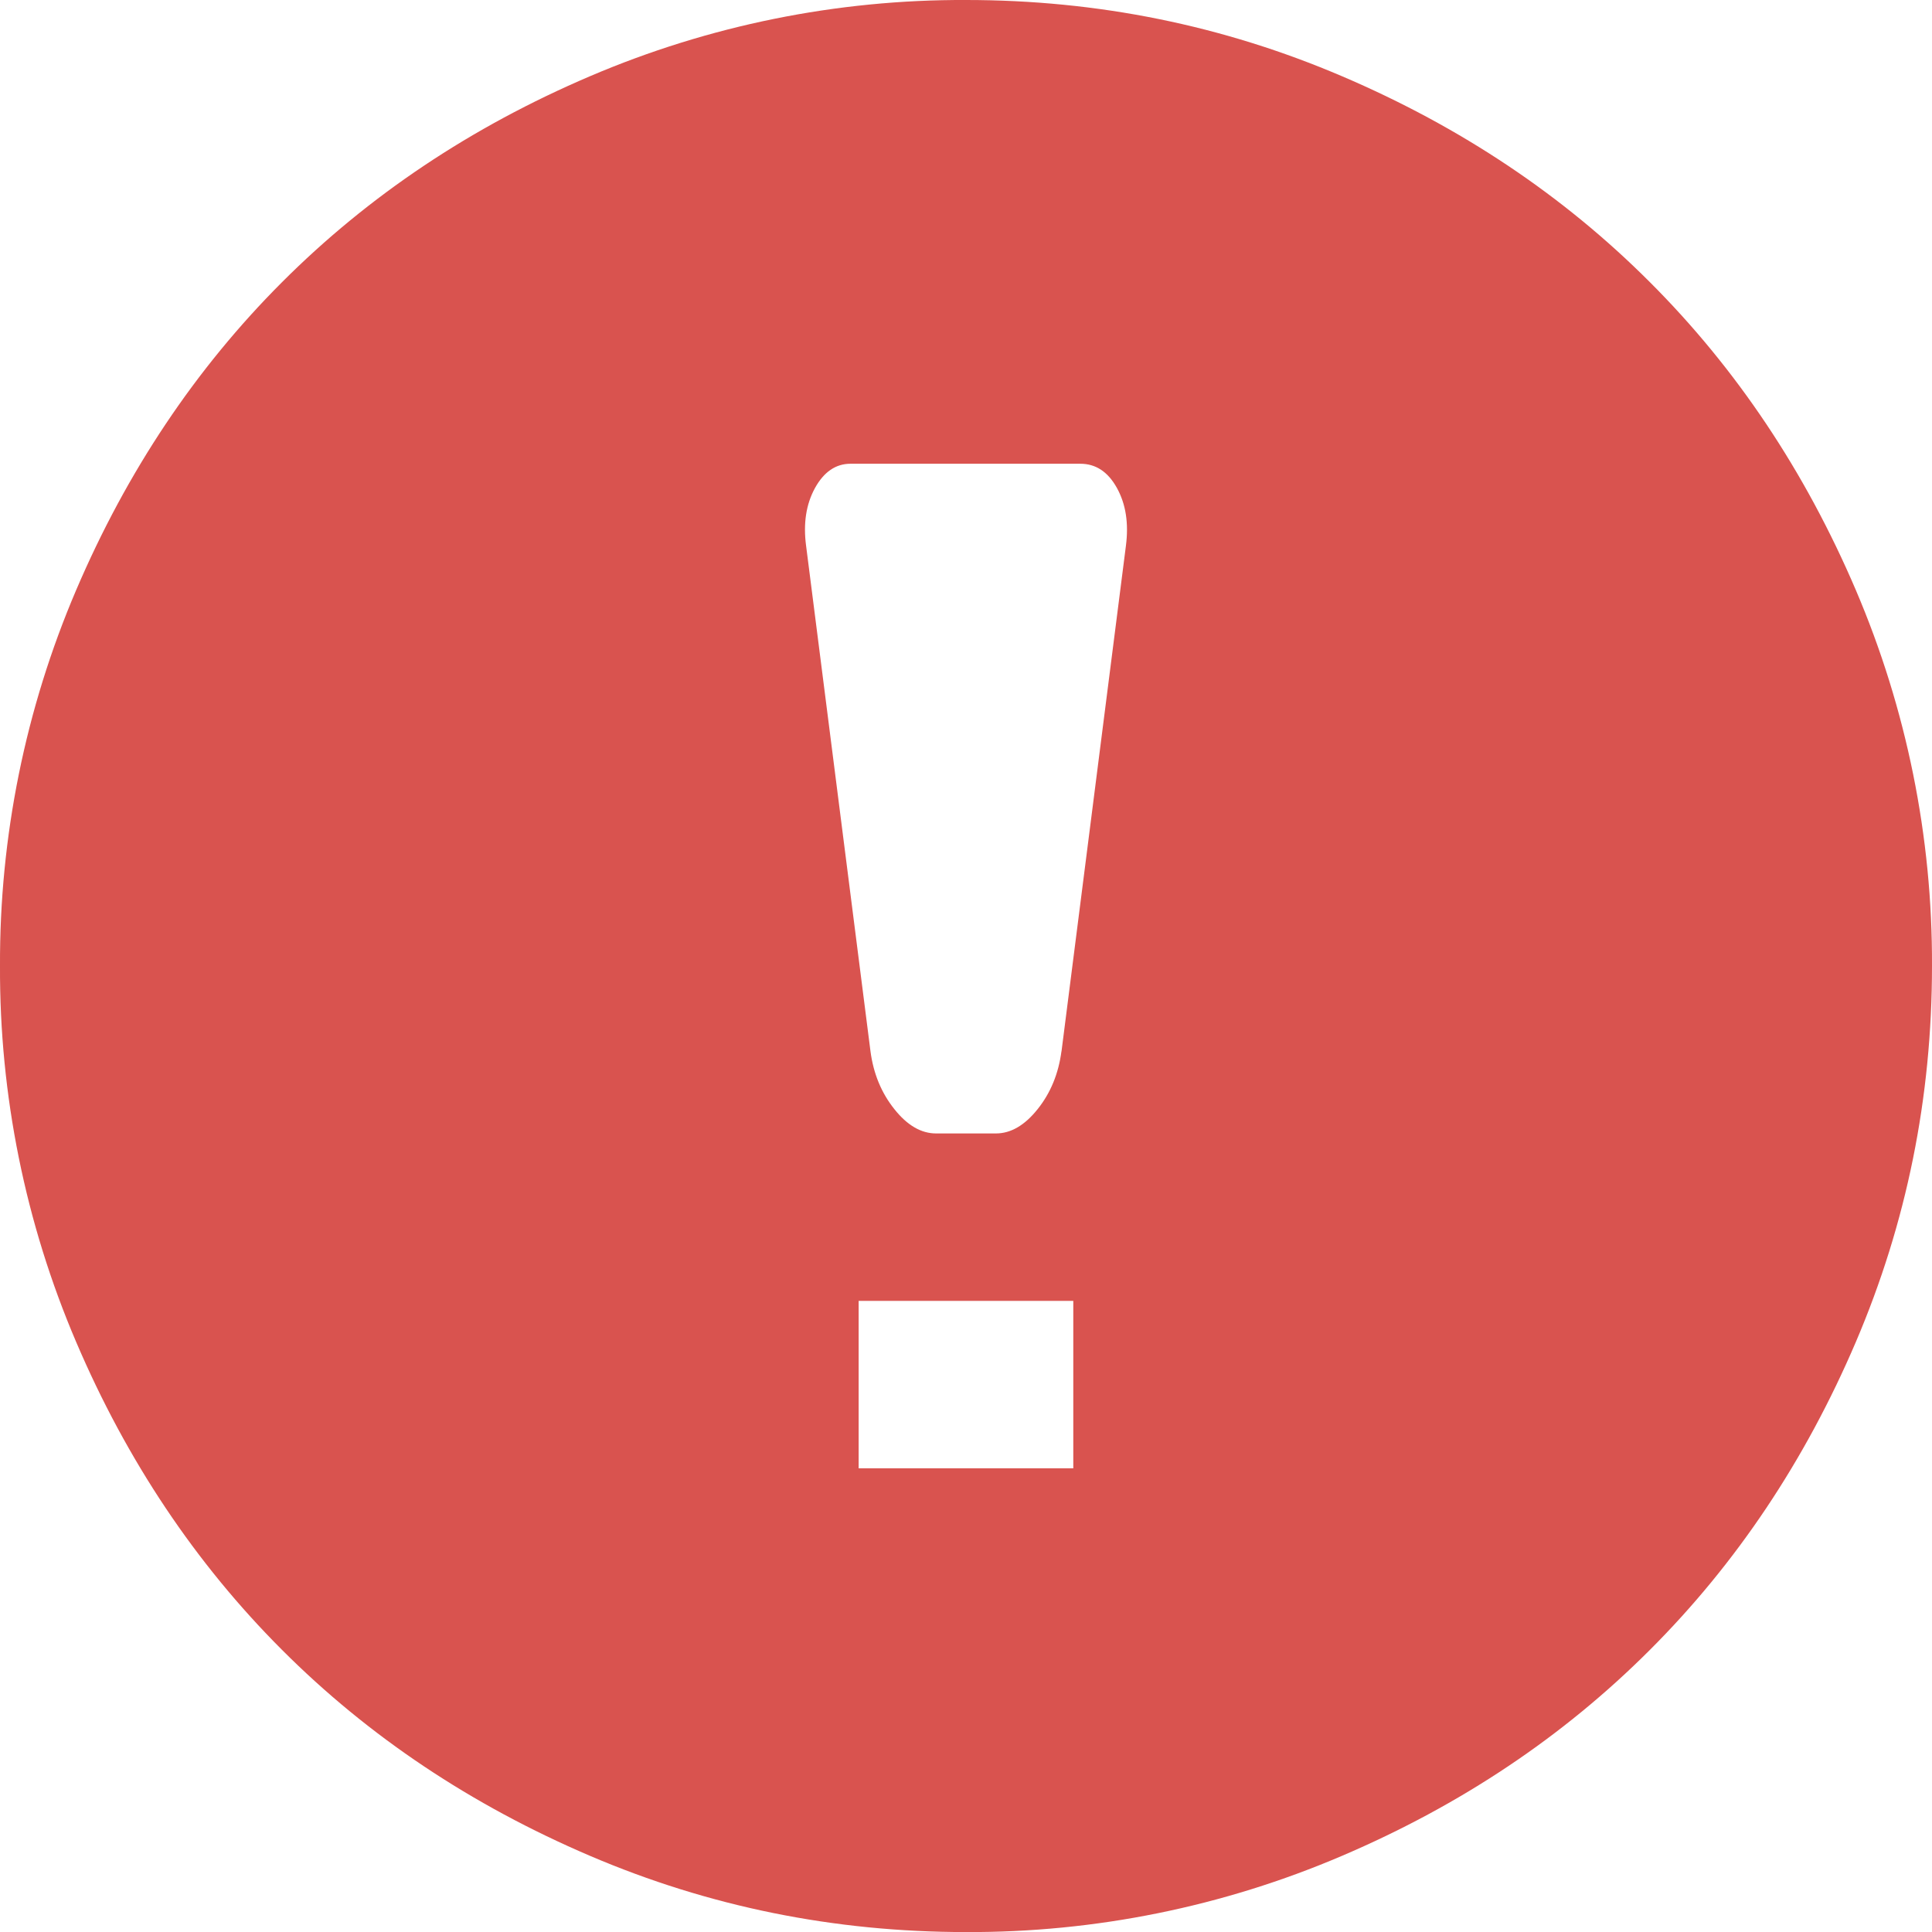
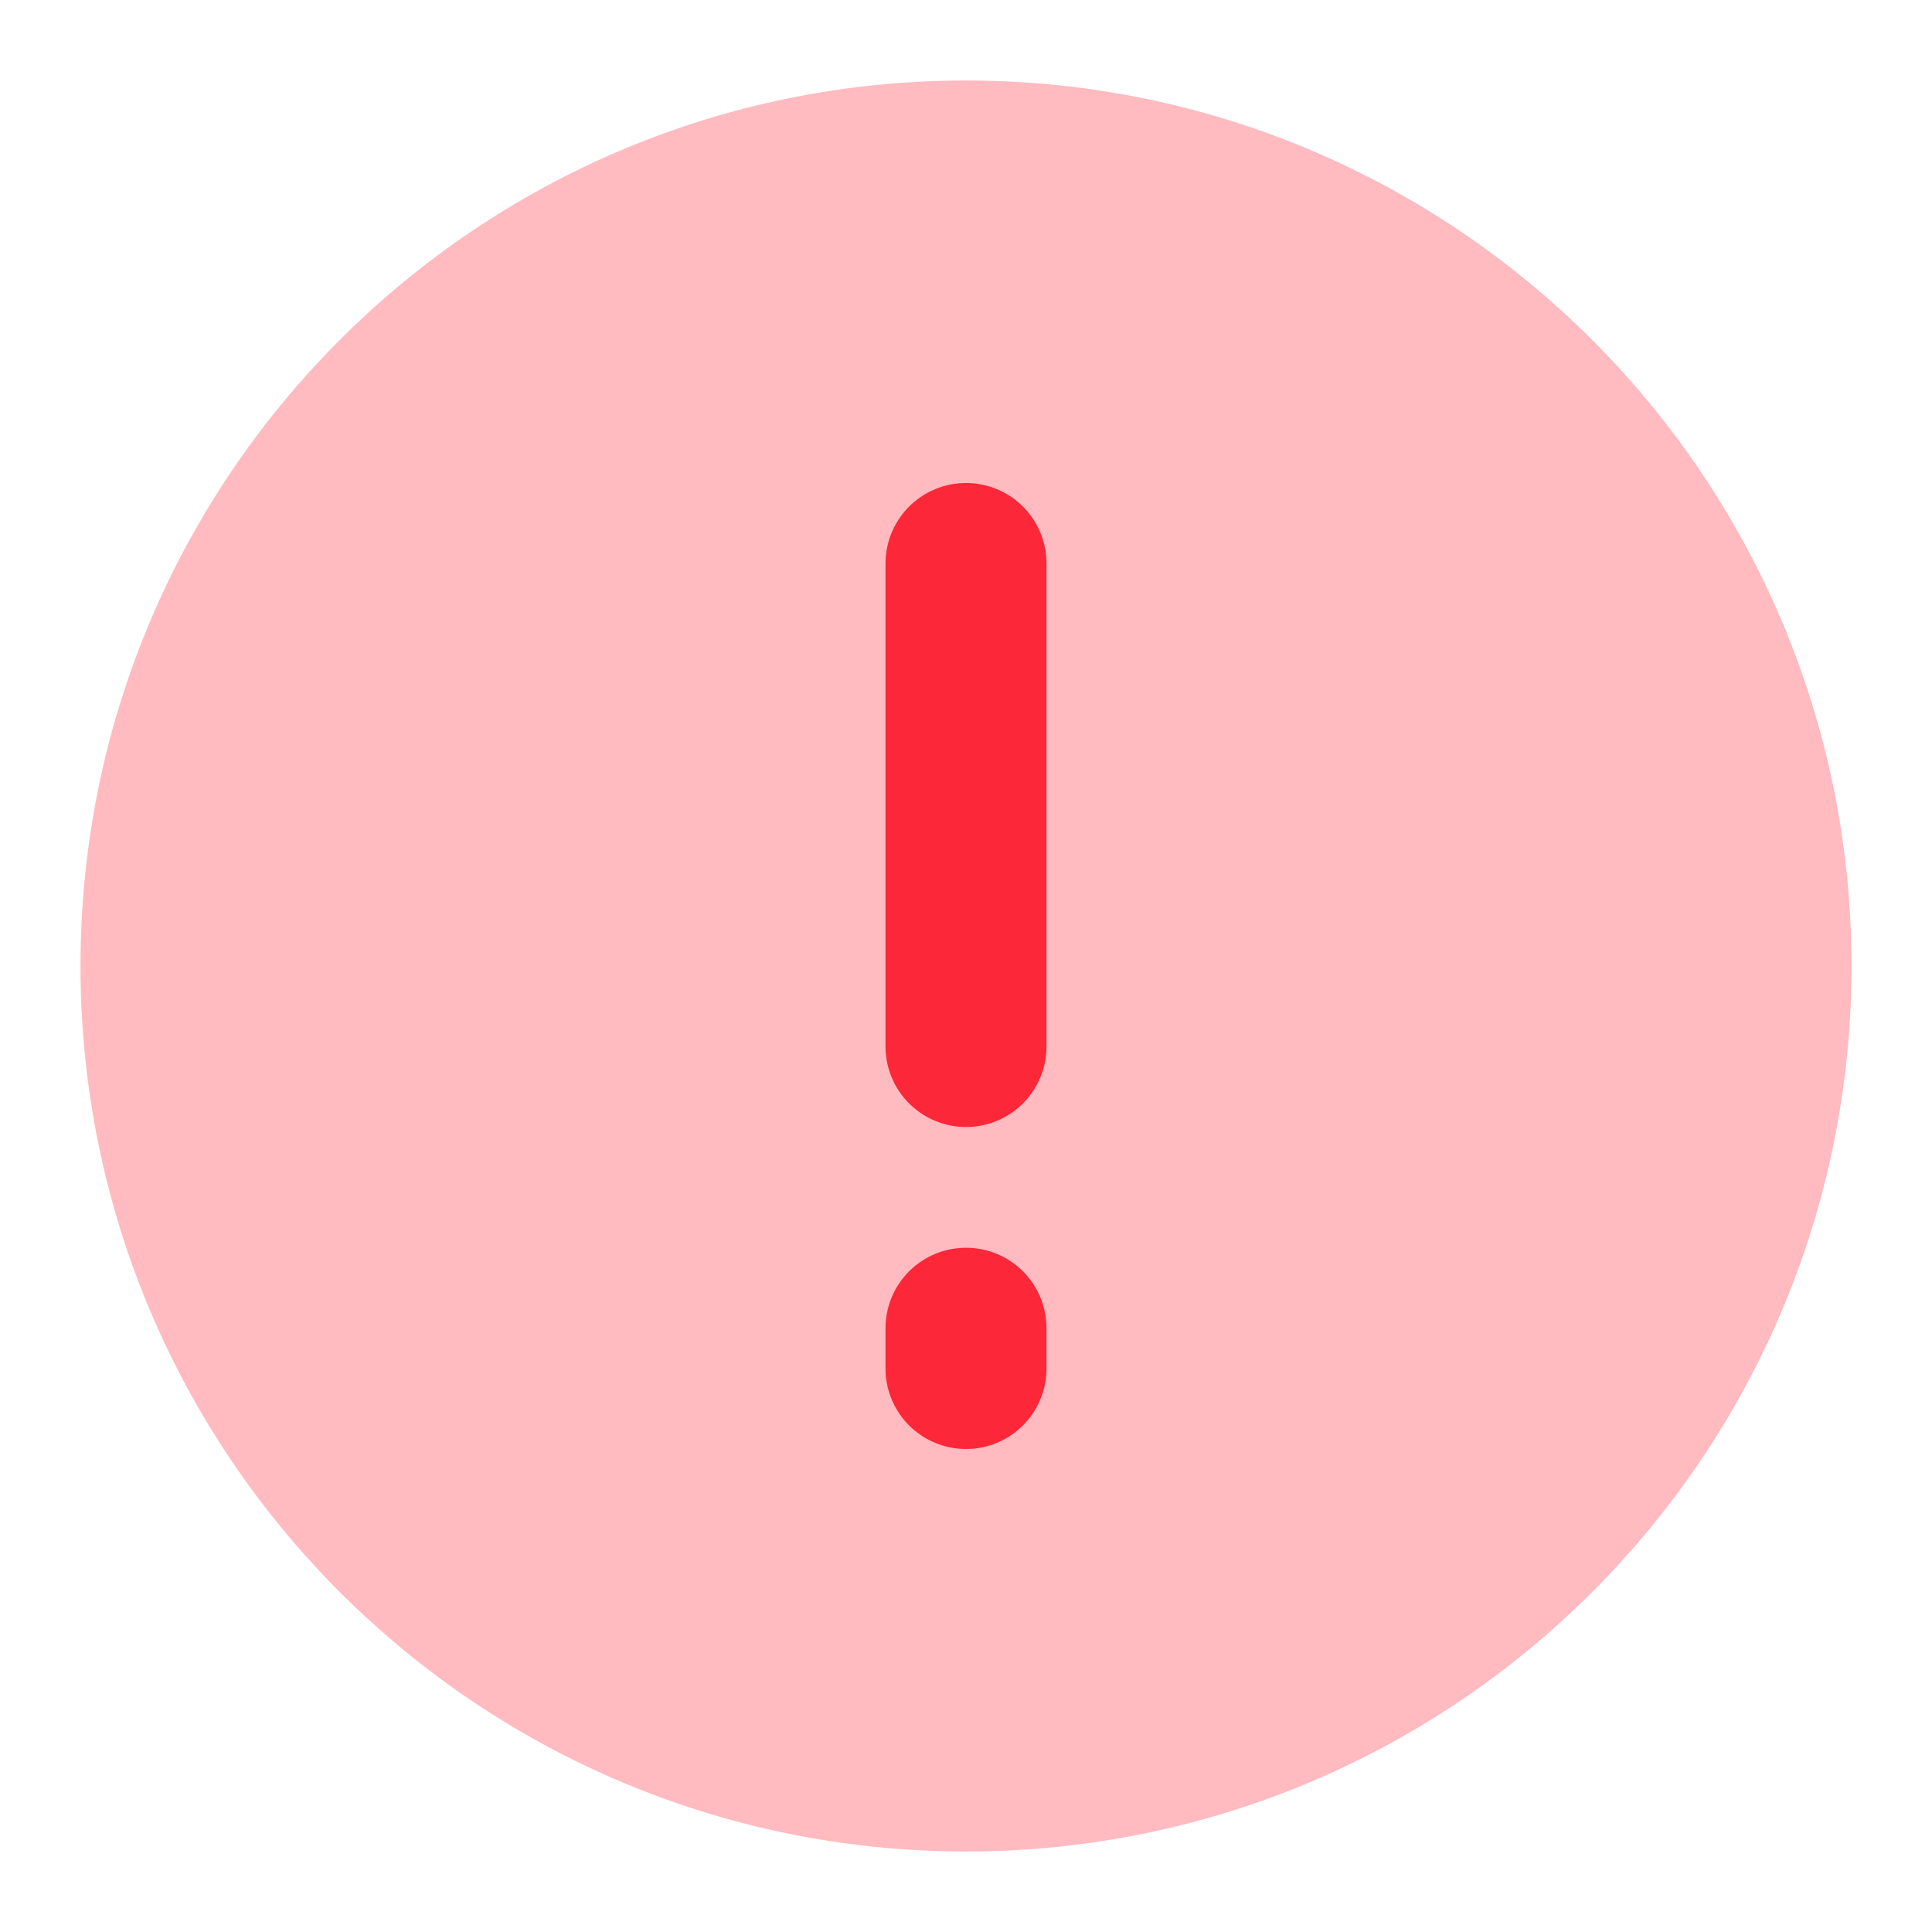
- <svg xmlns="http://www.w3.org/2000/svg" width="30" height="30" viewBox="0 0 30 30">
-   <path fill="#D9534F" fill-rule="evenodd" d="M9.163 1.183A14.701 14.701 0 0 1 15 0c2.045 0 3.991.394 5.837 1.183 1.846.788 3.44 1.854 4.782 3.198 1.344 1.343 2.41 2.937 3.199 4.783A14.716 14.716 0 0 1 30 15c0 2.046-.394 3.991-1.182 5.837-.789 1.846-1.855 3.44-3.199 4.783-1.343 1.344-2.936 2.41-4.782 3.198A14.69 14.69 0 0 1 15 30.001c-2.046 0-3.991-.394-5.837-1.183-1.846-.789-3.44-1.854-4.783-3.198-1.343-1.343-2.41-2.937-3.198-4.783A14.7 14.7 0 0 1 0 15a14.7 14.7 0 0 1 1.182-5.836c.789-1.846 1.855-3.44 3.198-4.783 1.343-1.344 2.937-2.41 4.783-3.198 0 0-1.846.788 0 0zm7.32 15.143l1-7.85c.045-.348 0-.646-.139-.898-.138-.25-.327-.377-.569-.377h-3.568c-.23 0-.414.127-.552.377-.138.252-.184.55-.138.897l1 7.851c.046.347.17.646.371.897.2.252.416.377.647.377h.93c.23 0 .446-.125.647-.377.201-.251.324-.55.37-.897 0 0-.046.347 0 0zm-3.15 6.474h3.333v-2.6h-3.333v2.6z" />
+ <svg xmlns="http://www.w3.org/2000/svg" width="24" height="24" viewBox="0 0 24 24" fill="none">
+   <path d="M12 22C17.523 22 22 17.523 22 12C22 6.477 17.523 2 12 2C6.477 2 2 6.477 2 12C2 17.523 6.477 22 12 22Z" fill="#FFBBC0" stroke="#FFBBC0" stroke-width="2" />
+   <path d="M12 7V13M12 16.5V17" stroke="#FC2738" stroke-width="2" stroke-linecap="round" />
</svg>
